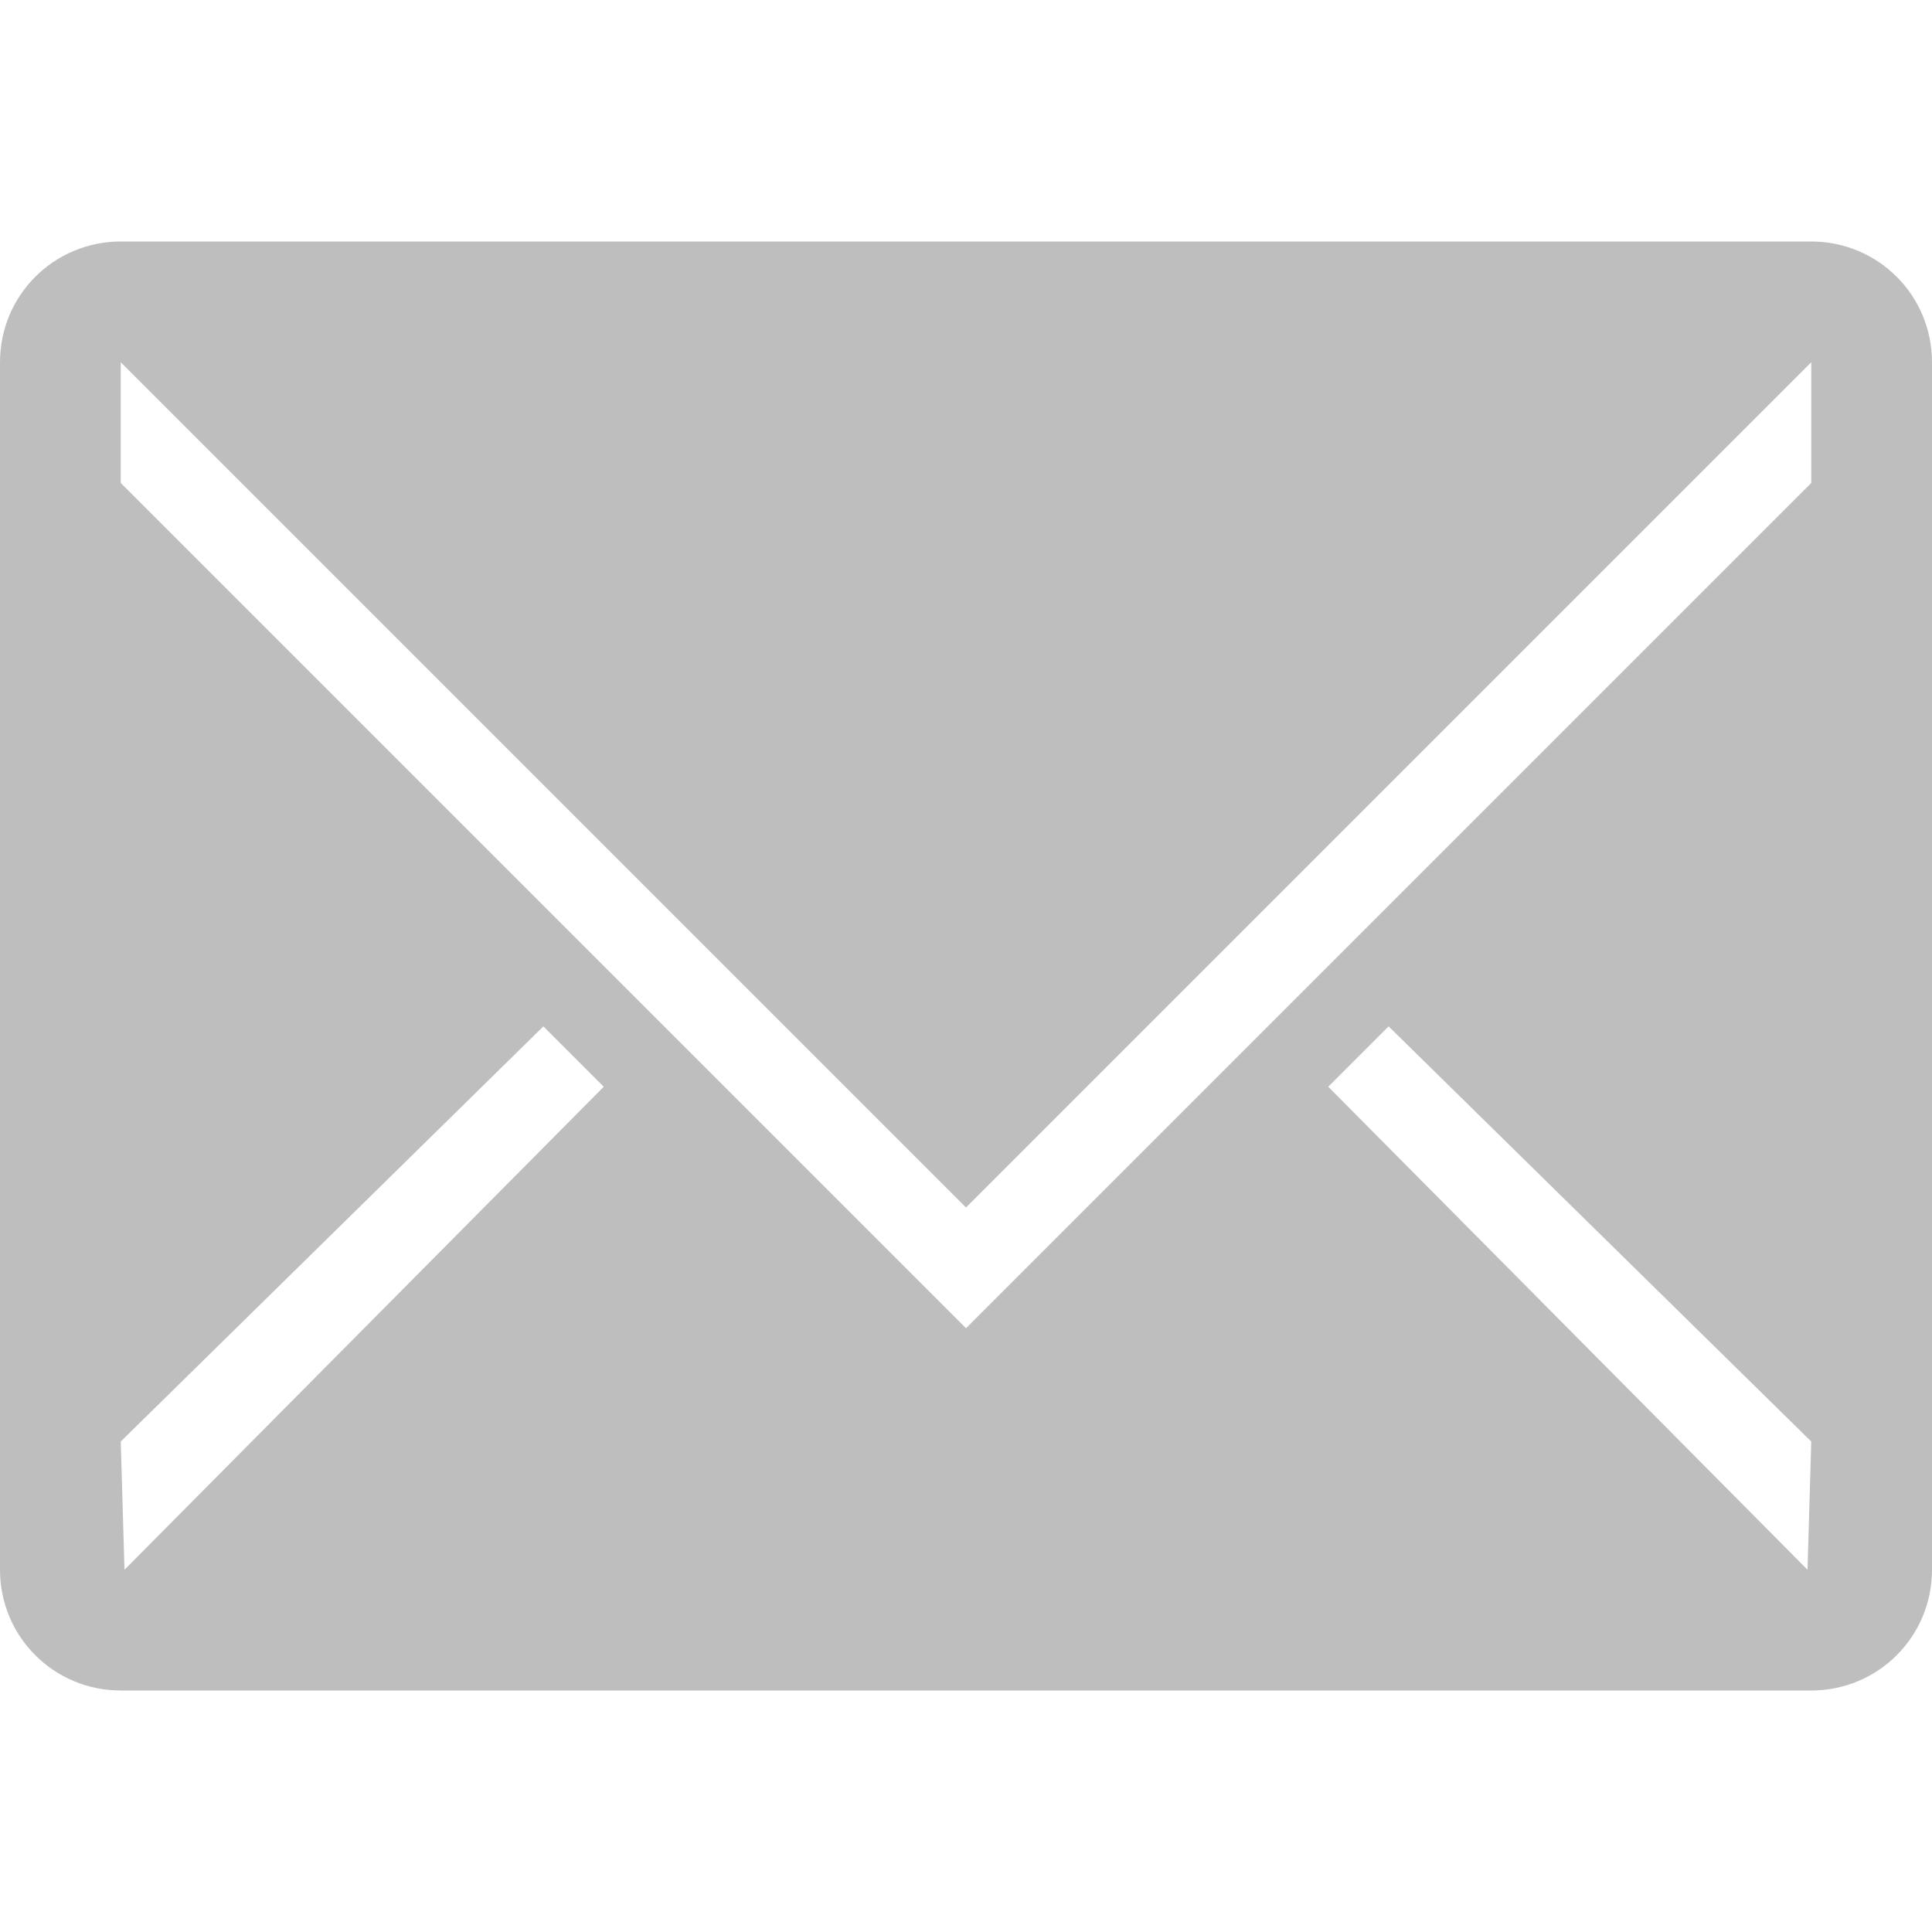
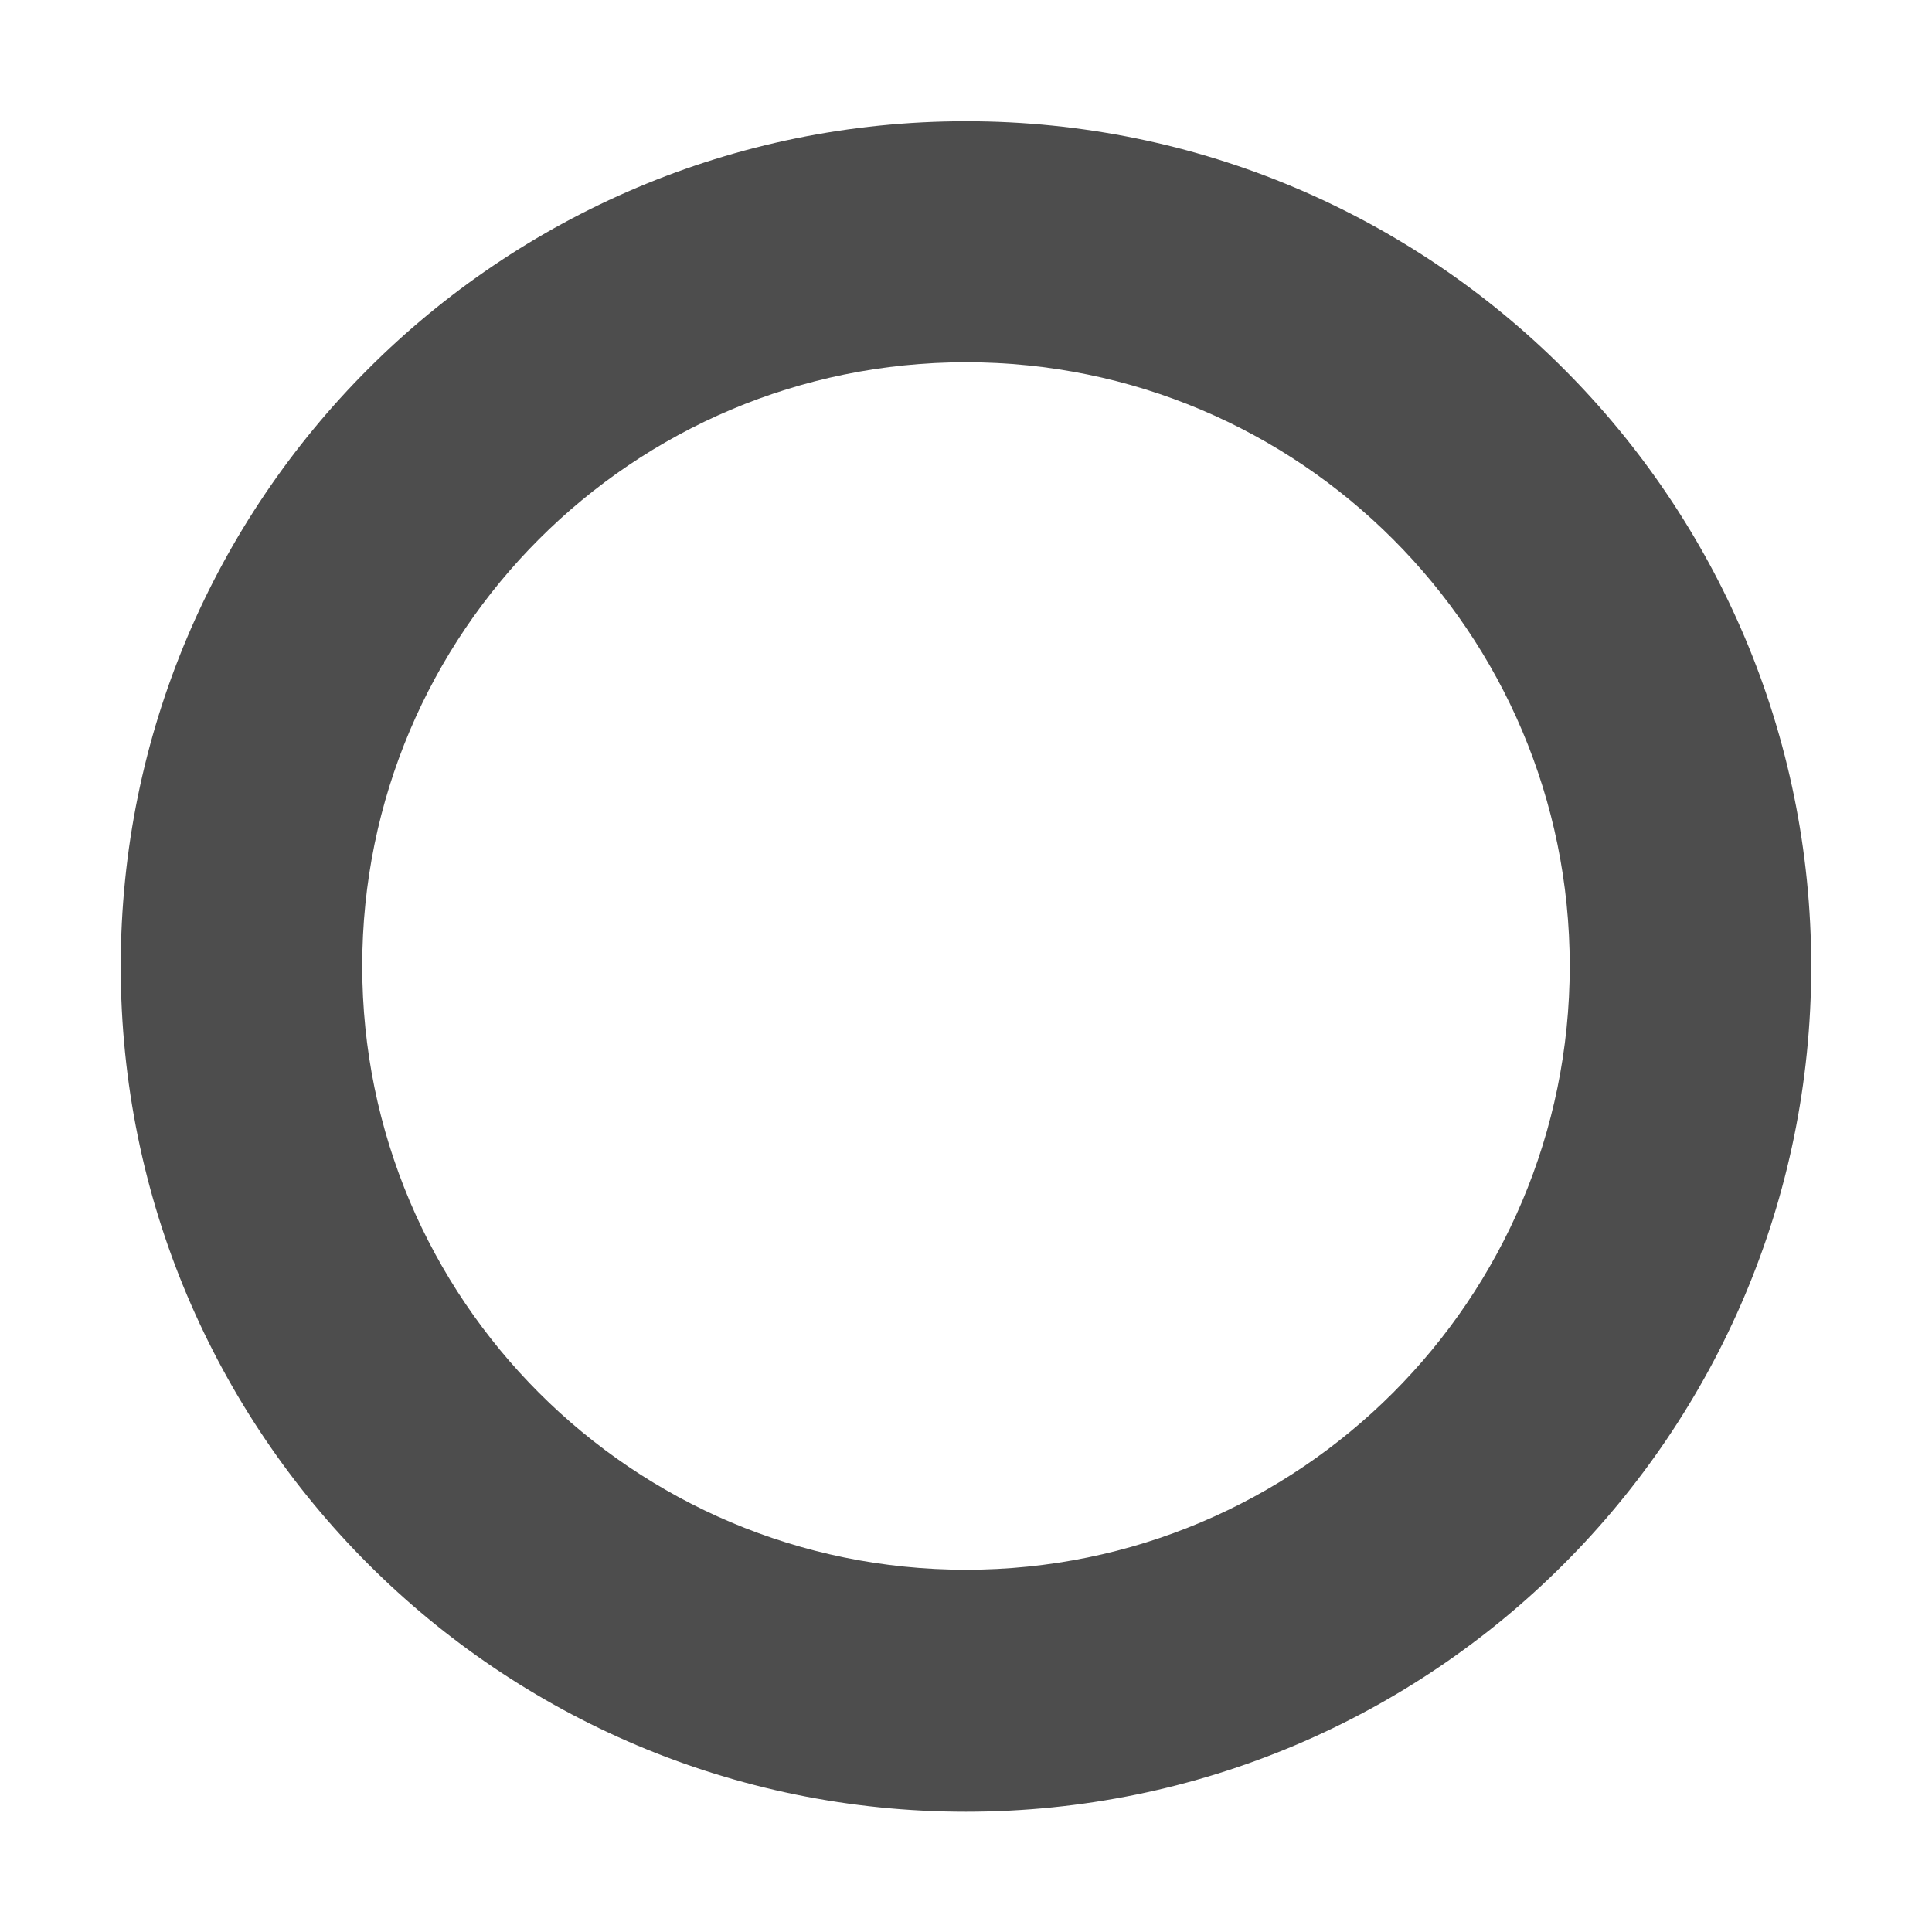
- <svg xmlns="http://www.w3.org/2000/svg" width="16" height="16" id="svg2" version="1.0" style="display:inline">
-   <defs id="defs4" />
-   <g id="layer1" style="display:inline" transform="translate(0,-6)">
-     <path style="color:#000000;fill:#bebebe;fill-opacity:1;fill-rule:nonzero;stroke:none;stroke-width:1.5;marker:none;visibility:visible;display:inline;overflow:visible;enable-background:accumulate" d="M 1 2 C 0.446 2 -6.7943336e-18 2.446 0 3 L 0 13 C 0 13.554 0.446 14 1 14 L 15 14 C 15.554 14 16 13.554 16 13 L 16 3 C 16 2.446 15.554 2 15 2 L 1 2 z M 1 3 L 8 10 L 15 3 L 15 4 L 8 11 L 1 4 L 1 3 z M 4.5 8.5 L 5 9 L 1.031 13 L 1 11.938 L 4.5 8.5 z M 11.5 8.5 L 15 11.938 L 14.969 13 L 11 9 L 11.5 8.5 z " transform="translate(0,6)" id="rect3088" />
+ <svg xmlns="http://www.w3.org/2000/svg" xmlns:ns1="http://www.openswatchbook.org/uri/2009/osb" height="16" id="svg7384" style="enable-background:new" version="1.1" width="16">
+   <defs id="defs7386">
+     <linearGradient id="linearGradient6882" ns1:paint="solid">
+       <stop id="stop6884" offset="0" style="stop-color:#555555;stop-opacity:1;" />
+     </linearGradient>
+     <linearGradient id="linearGradient5606" ns1:paint="solid">
+       <stop id="stop5608" offset="0" style="stop-color:#000000;stop-opacity:1;" />
+     </linearGradient>
+     <filter id="filter7554" style="color-interpolation-filters:sRGB">
+       <feBlend id="feBlend7556" in2="BackgroundImage" mode="darken" />
+     </filter>
+   </defs>
+   <g id="layer9" style="display:inline" transform="translate(-645.0002,335)">
+     <path d="m 653,-333.996 c -3.866,0 -7,3.134 -7,7 0,3.866 3.134,7 7,7 3.866,0 7,-3.134 7,-7 0,-3.866 -3.134,-7 -7,-7 z M 653,-332 a 5,5 0 0 1 5,5 5,5 0 0 1 -5,5 5,5 0 0 1 -5,-5 5,5 0 0 1 5,-5 z" id="path13299-5" style="fill:#4d4d4d;fill-opacity:1;stroke:none" />
  </g>
+   <g id="layer10" style="display:inline;filter:url(#filter7554)" transform="translate(-645.0002,335)" />
+   <g id="layer1" style="display:inline" transform="translate(-404,-282)" />
+   <g id="layer14" style="display:inline" transform="translate(-645.0002,335)" />
+   <g id="layer15" style="display:inline" transform="translate(-645.0002,335)" />
+   <g id="g71291" style="display:inline" transform="translate(-645.0002,335)" />
+   <g id="layer2" style="display:inline" transform="translate(-404,-132)" />
+   <g id="layer12" style="display:inline" transform="translate(-645.0002,335)" />
</svg>
